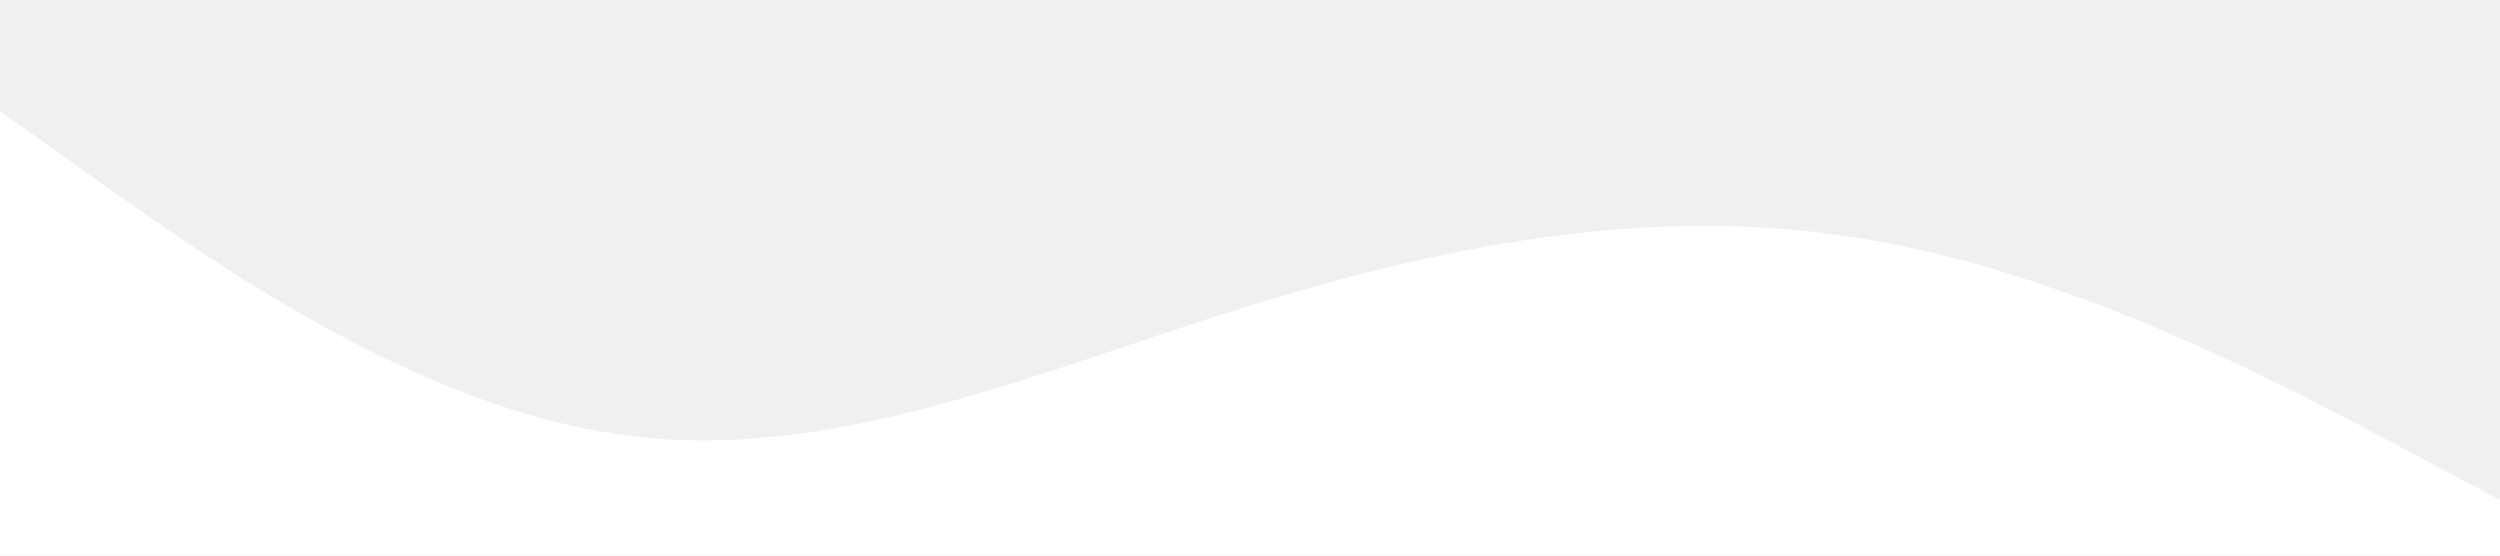
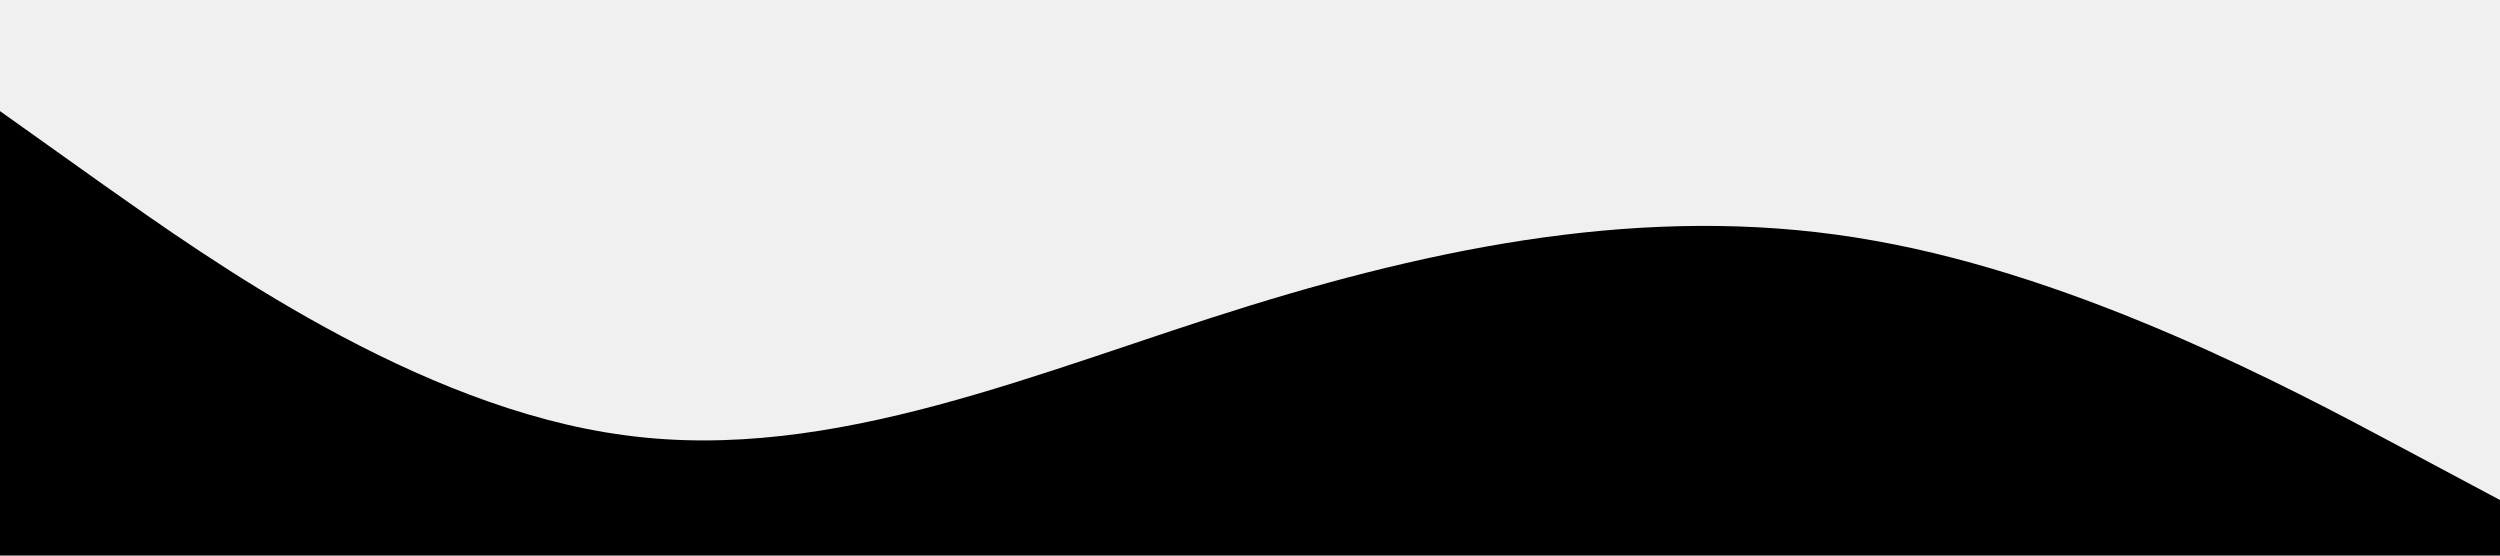
<svg xmlns="http://www.w3.org/2000/svg" preserveAspectRatio="none" viewBox="0 0 1440 320">
-   <path fill="#fff" fill-opacity="1" d="M0,64L60,106.7C120,149,240,235,360,250.7C480,267,600,213,720,176C840,139,960,117,1080,138.7C1200,160,1320,224,1380,256L1440,288L1440,320L1380,320C1320,320,1200,320,1080,320C960,320,840,320,720,320C600,320,480,320,360,320C240,320,120,320,60,320L0,320Z" />
+   <path fill="#000" fill-opacity="1" d="M0,64L60,106.7C120,149,240,235,360,250.7C480,267,600,213,720,176C840,139,960,117,1080,138.7C1200,160,1320,224,1380,256L1440,288L1440,320L1380,320C1320,320,1200,320,1080,320C960,320,840,320,720,320C600,320,480,320,360,320C240,320,120,320,60,320L0,320Z" />
</svg>
